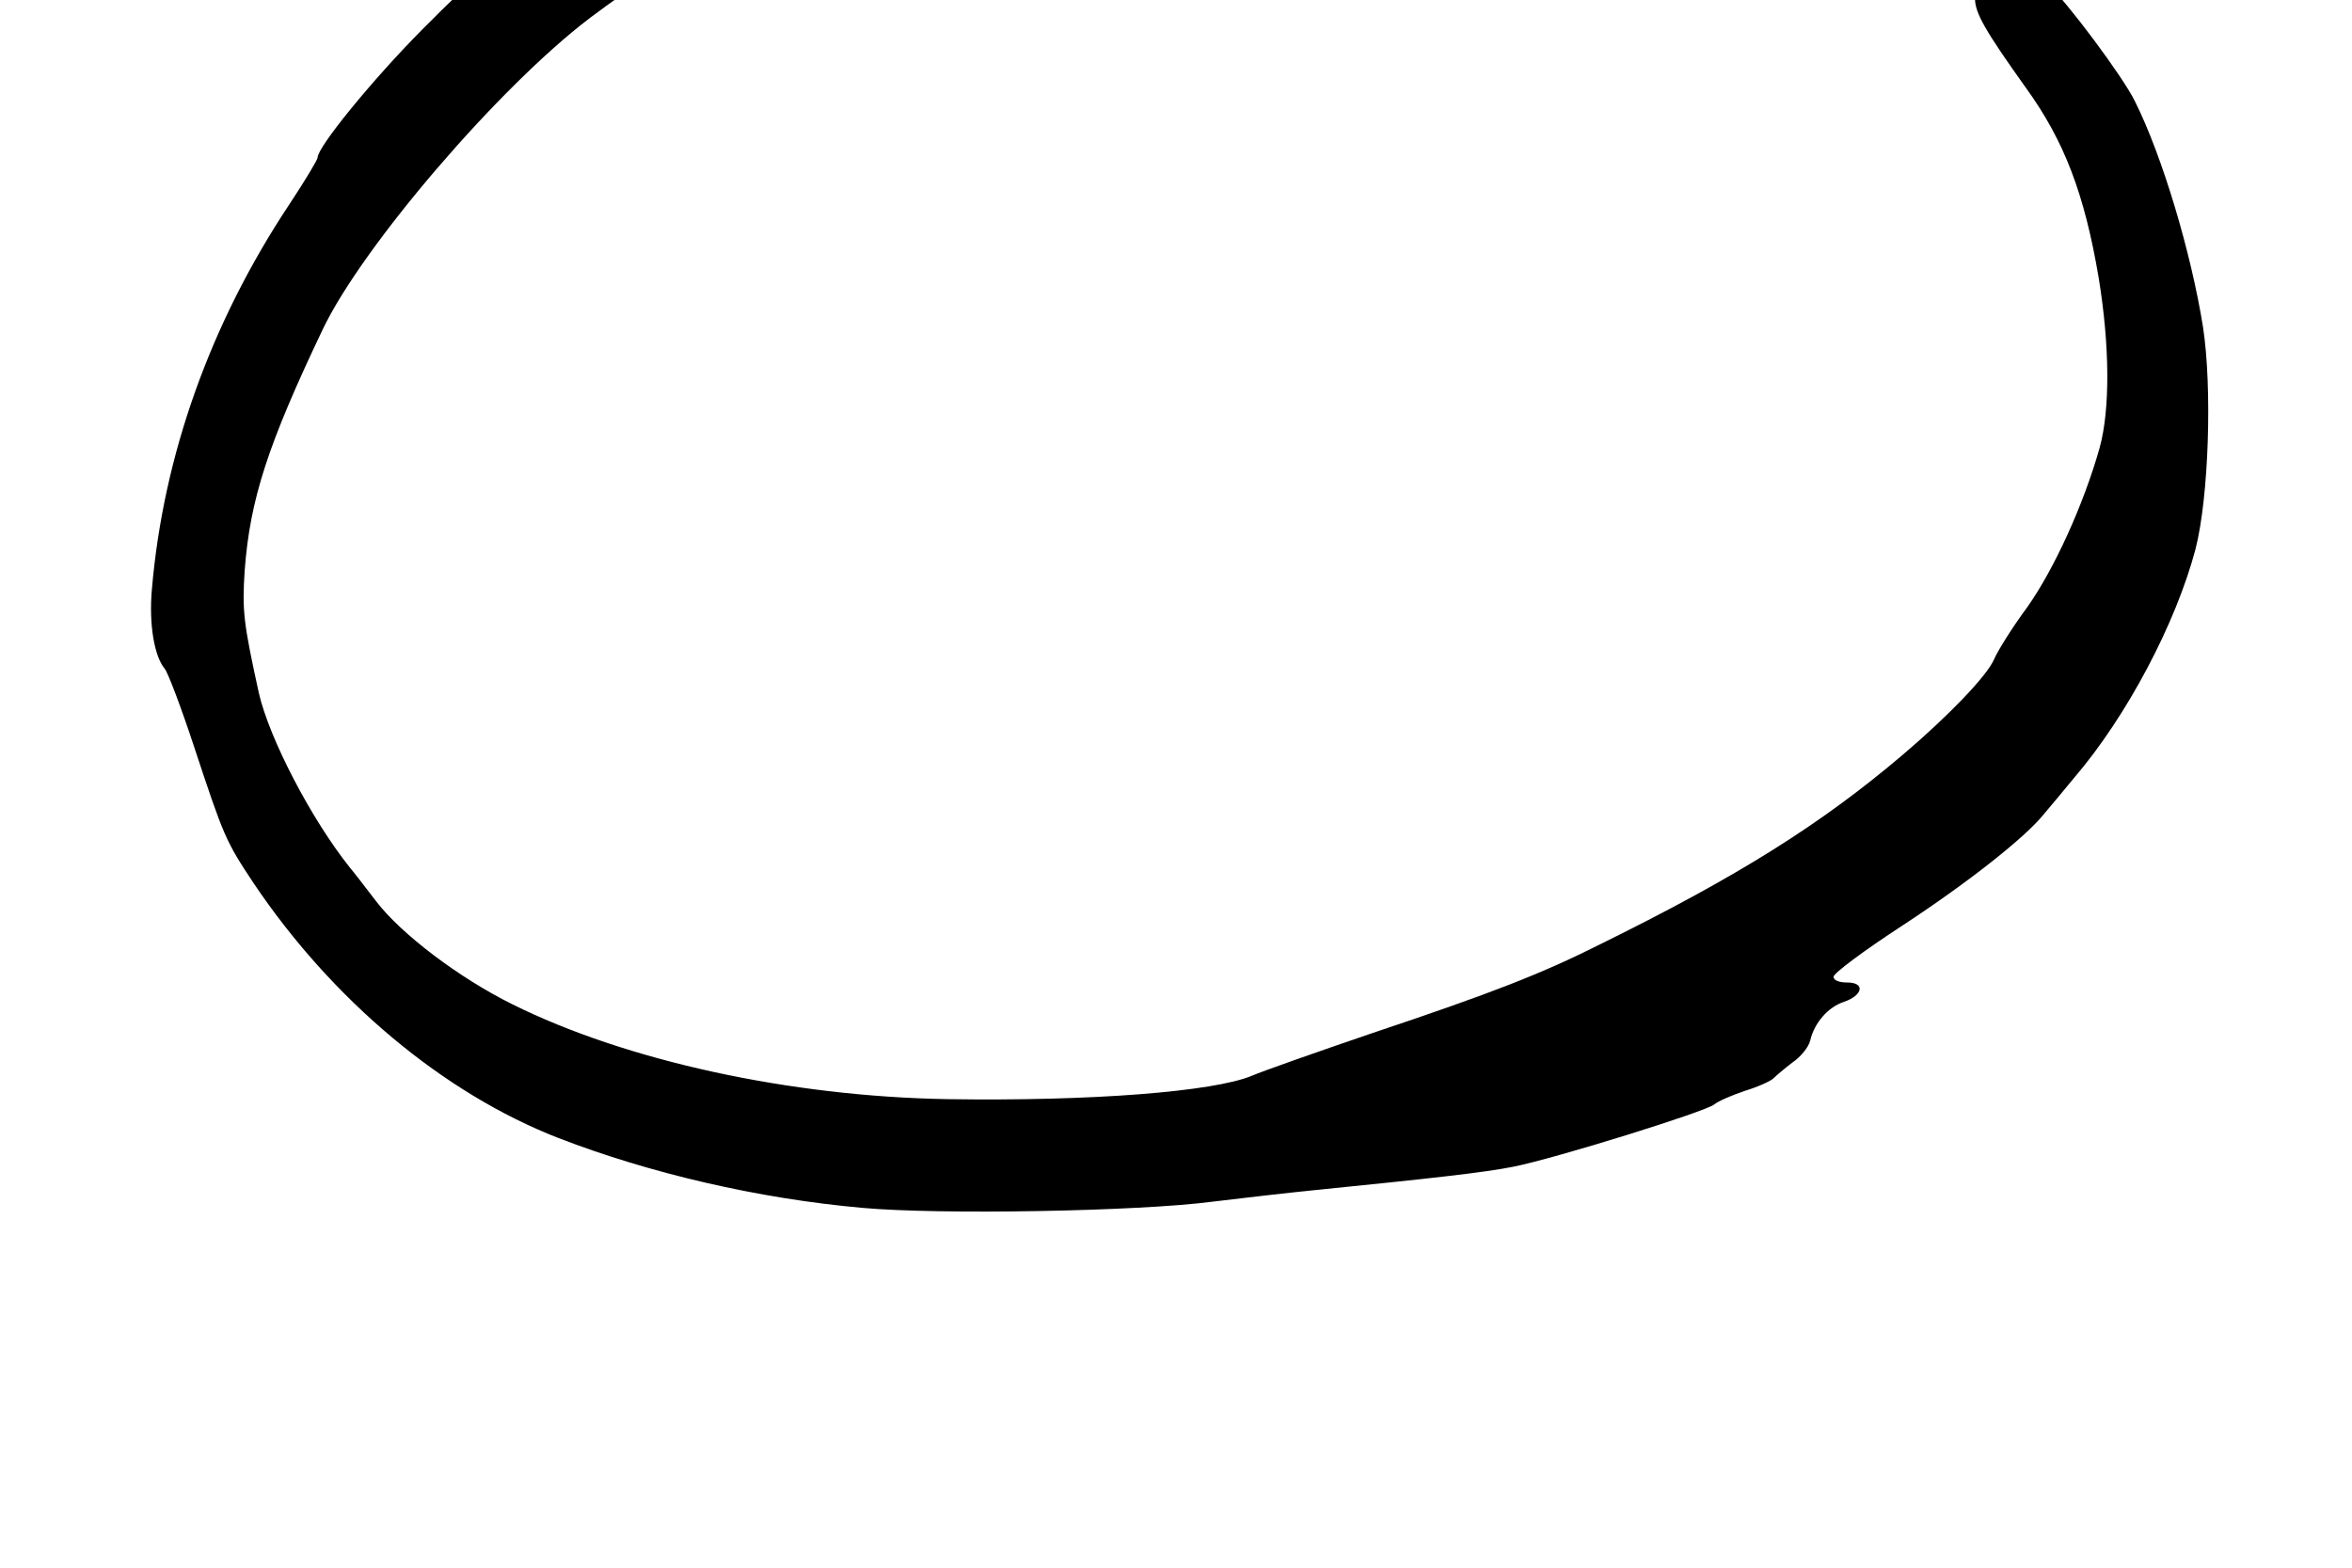
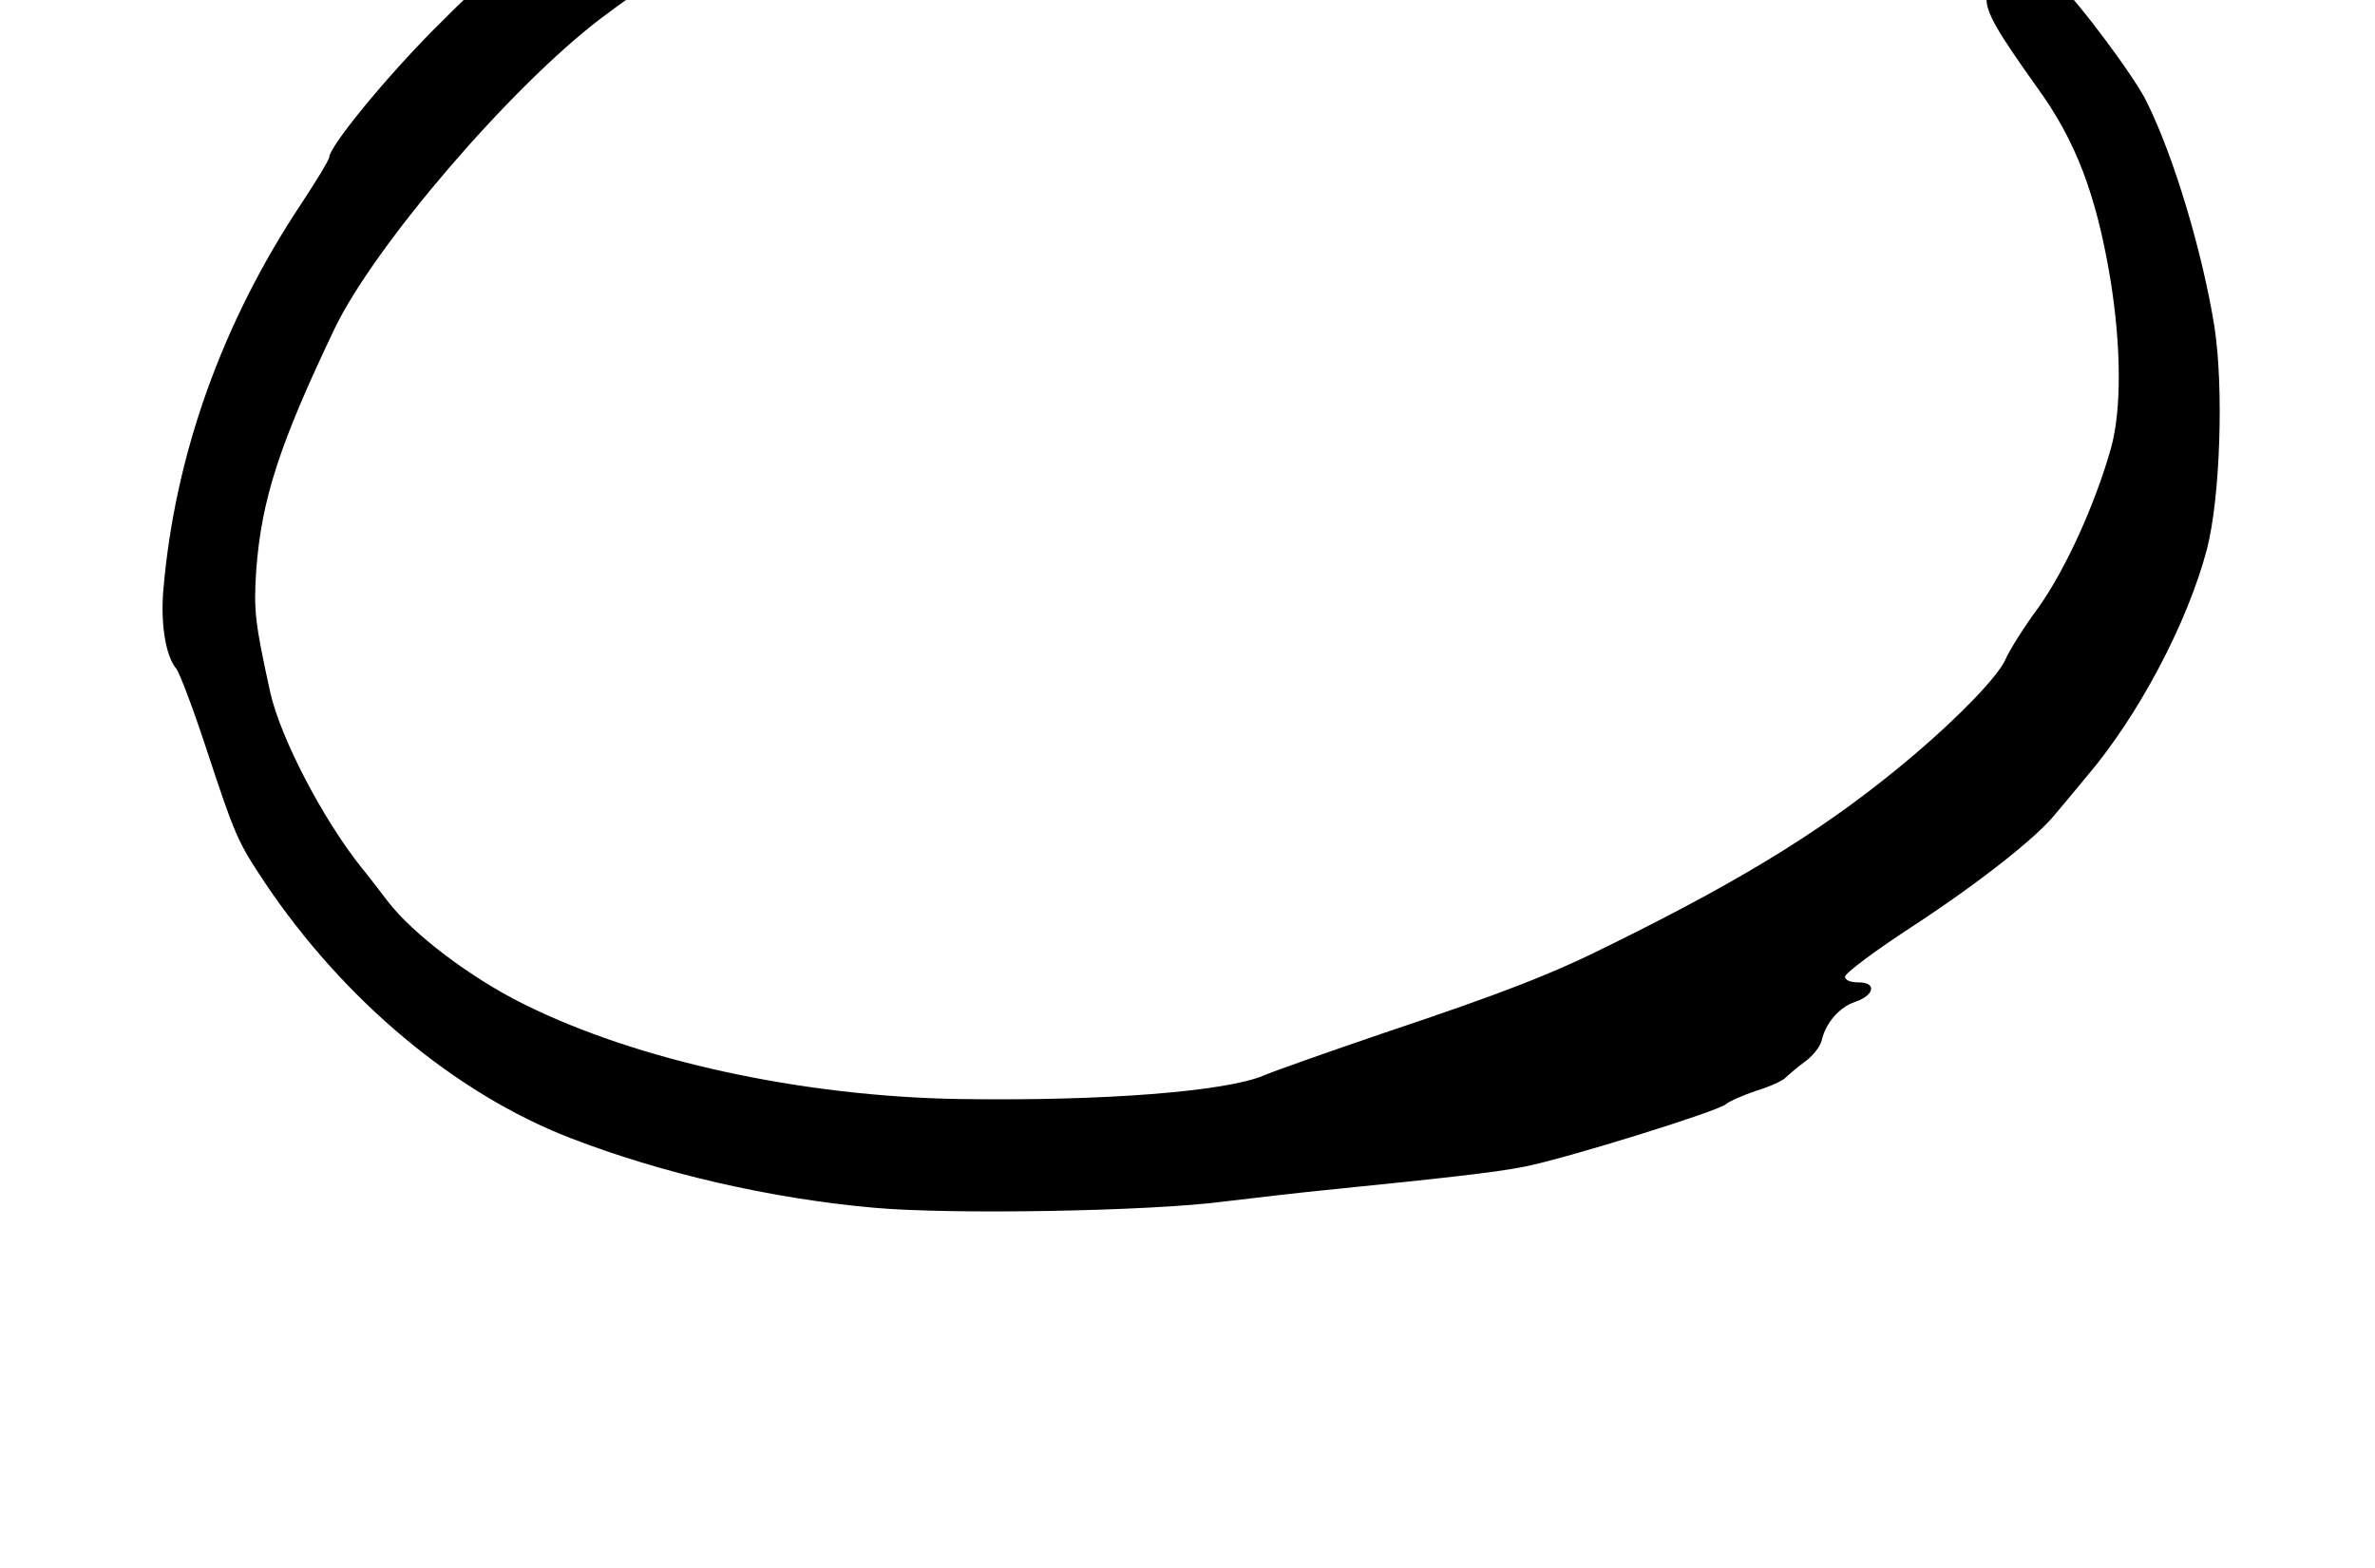
- <svg xmlns="http://www.w3.org/2000/svg" version="1.0" width="612pt" height="408pt" viewBox="0 0 612 408" preserveAspectRatio="xMidYMid meet">
+ <svg xmlns="http://www.w3.org/2000/svg" version="1.0" width="618pt" height="408pt" viewBox="0 0 612 408" preserveAspectRatio="xMidYMid meet">
  <g transform="translate(-45,350) scale(0.115,-0.115)" fill="#000000" stroke="none">
    <path d="M3130 3763 c-111 -6 -408 -56 -525 -88 -208 -57 -325 -95 -375 -120 -27 -14 -55 -25 -63 -25 -35 0 -324 -161 -492 -274 -107 -72 -208 -157 -329 -280 -112 -113 -236 -265 -236 -289 0 -5 -29 -53 -64 -106 -178 -268 -285 -567 -311 -871 -7 -78 5 -151 29 -180 7 -8 37 -87 66 -175 68 -206 72 -215 135 -310 178 -265 430 -476 690 -577 207 -80 452 -137 687 -158 174 -16 627 -8 793 14 66 8 170 20 230 26 268 27 385 40 450 53 96 19 436 125 455 141 8 7 40 21 70 31 30 9 60 23 65 29 6 6 25 22 42 35 18 12 36 34 40 49 9 40 40 76 76 88 44 15 49 44 8 44 -19 0 -31 5 -31 13 0 8 70 60 156 116 151 99 278 200 319 251 11 13 43 51 70 84 119 139 230 350 274 517 30 117 38 364 17 502 -27 169 -92 387 -154 511 -26 54 -154 226 -199 267 -36 34 -141 89 -169 89 -32 0 -38 -29 -14 -62 11 -15 20 -42 20 -61 0 -33 23 -73 115 -202 87 -120 133 -241 165 -431 25 -153 26 -297 2 -384 -36 -128 -103 -275 -164 -361 -34 -46 -67 -99 -75 -118 -16 -37 -102 -127 -208 -217 -184 -156 -370 -273 -680 -426 -135 -68 -248 -112 -520 -203 -126 -43 -248 -86 -271 -96 -86 -36 -362 -58 -689 -53 -357 6 -728 87 -985 215 -121 60 -251 159 -307 232 -26 34 -53 69 -60 77 -87 109 -182 291 -206 395 -35 160 -38 186 -32 278 12 161 53 286 177 546 90 188 399 548 603 703 199 151 456 289 683 367 114 39 337 94 487 120 273 47 353 53 630 54 246 1 285 -2 437 -26 174 -27 347 -78 416 -120 70 -44 222 -81 236 -59 10 17 -23 102 -56 143 -74 92 -187 148 -433 214 -231 61 -362 75 -683 73 -142 -1 -282 -3 -312 -5z" />
  </g>
</svg>
